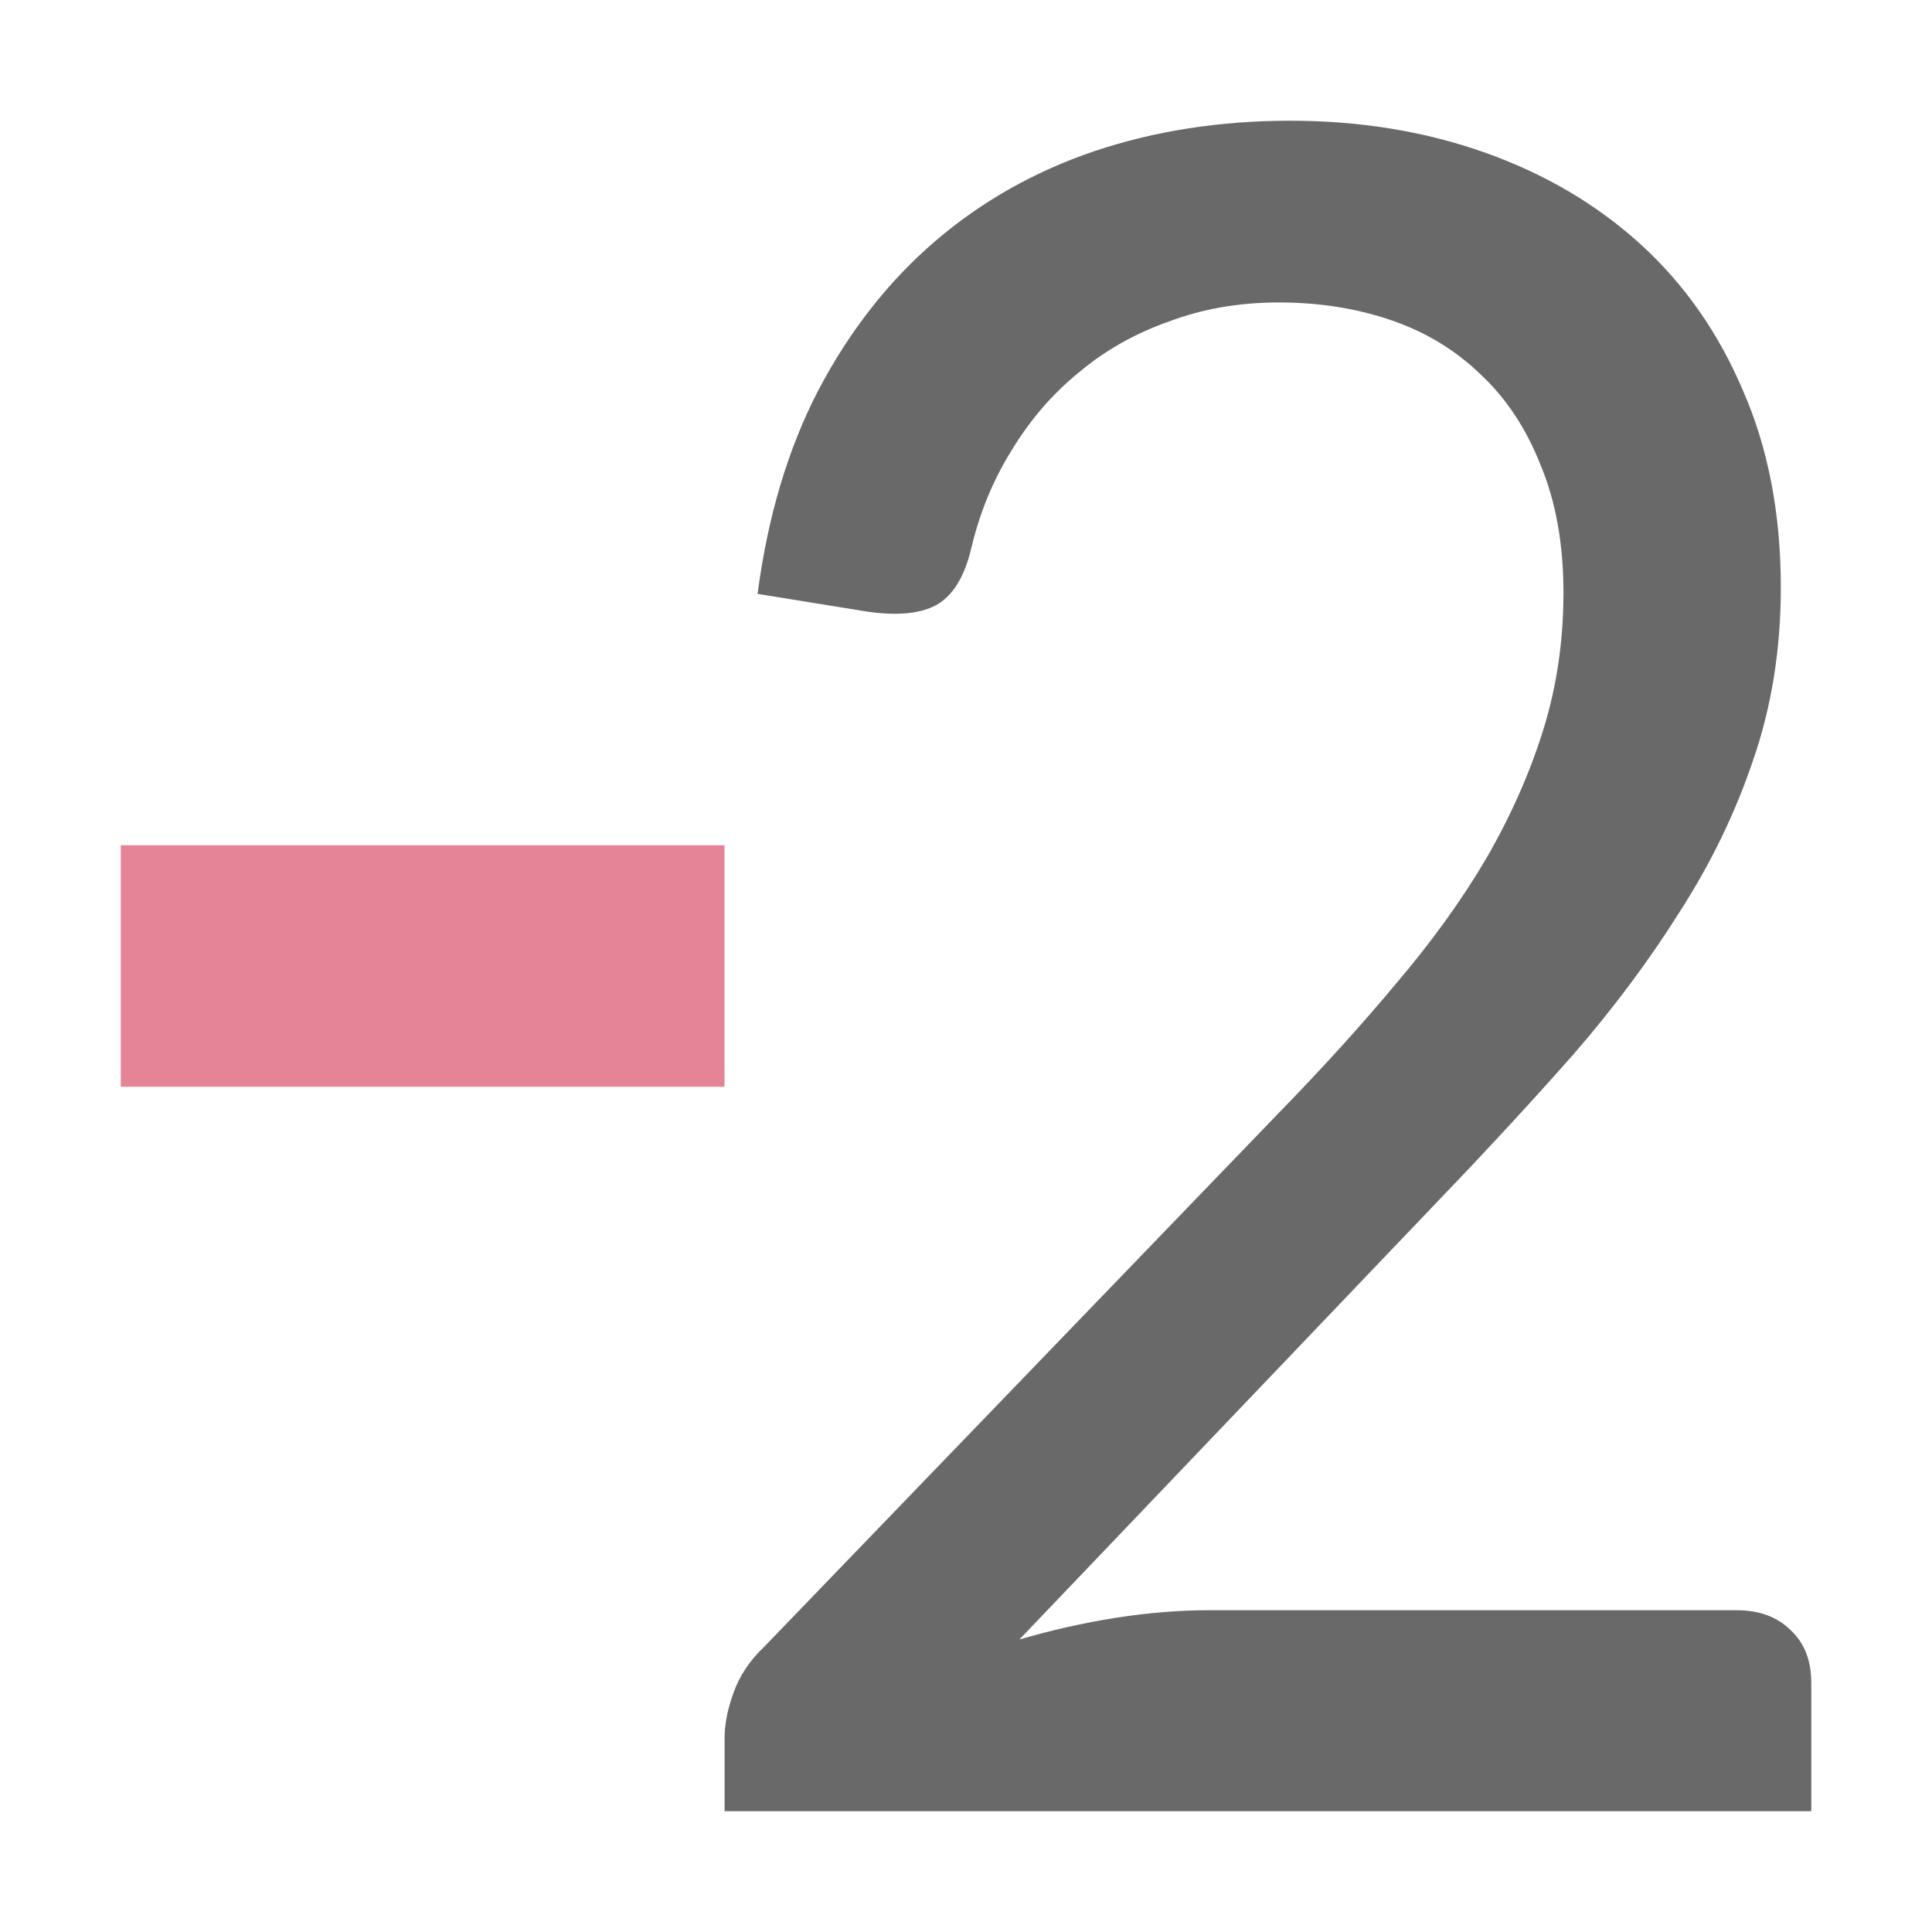
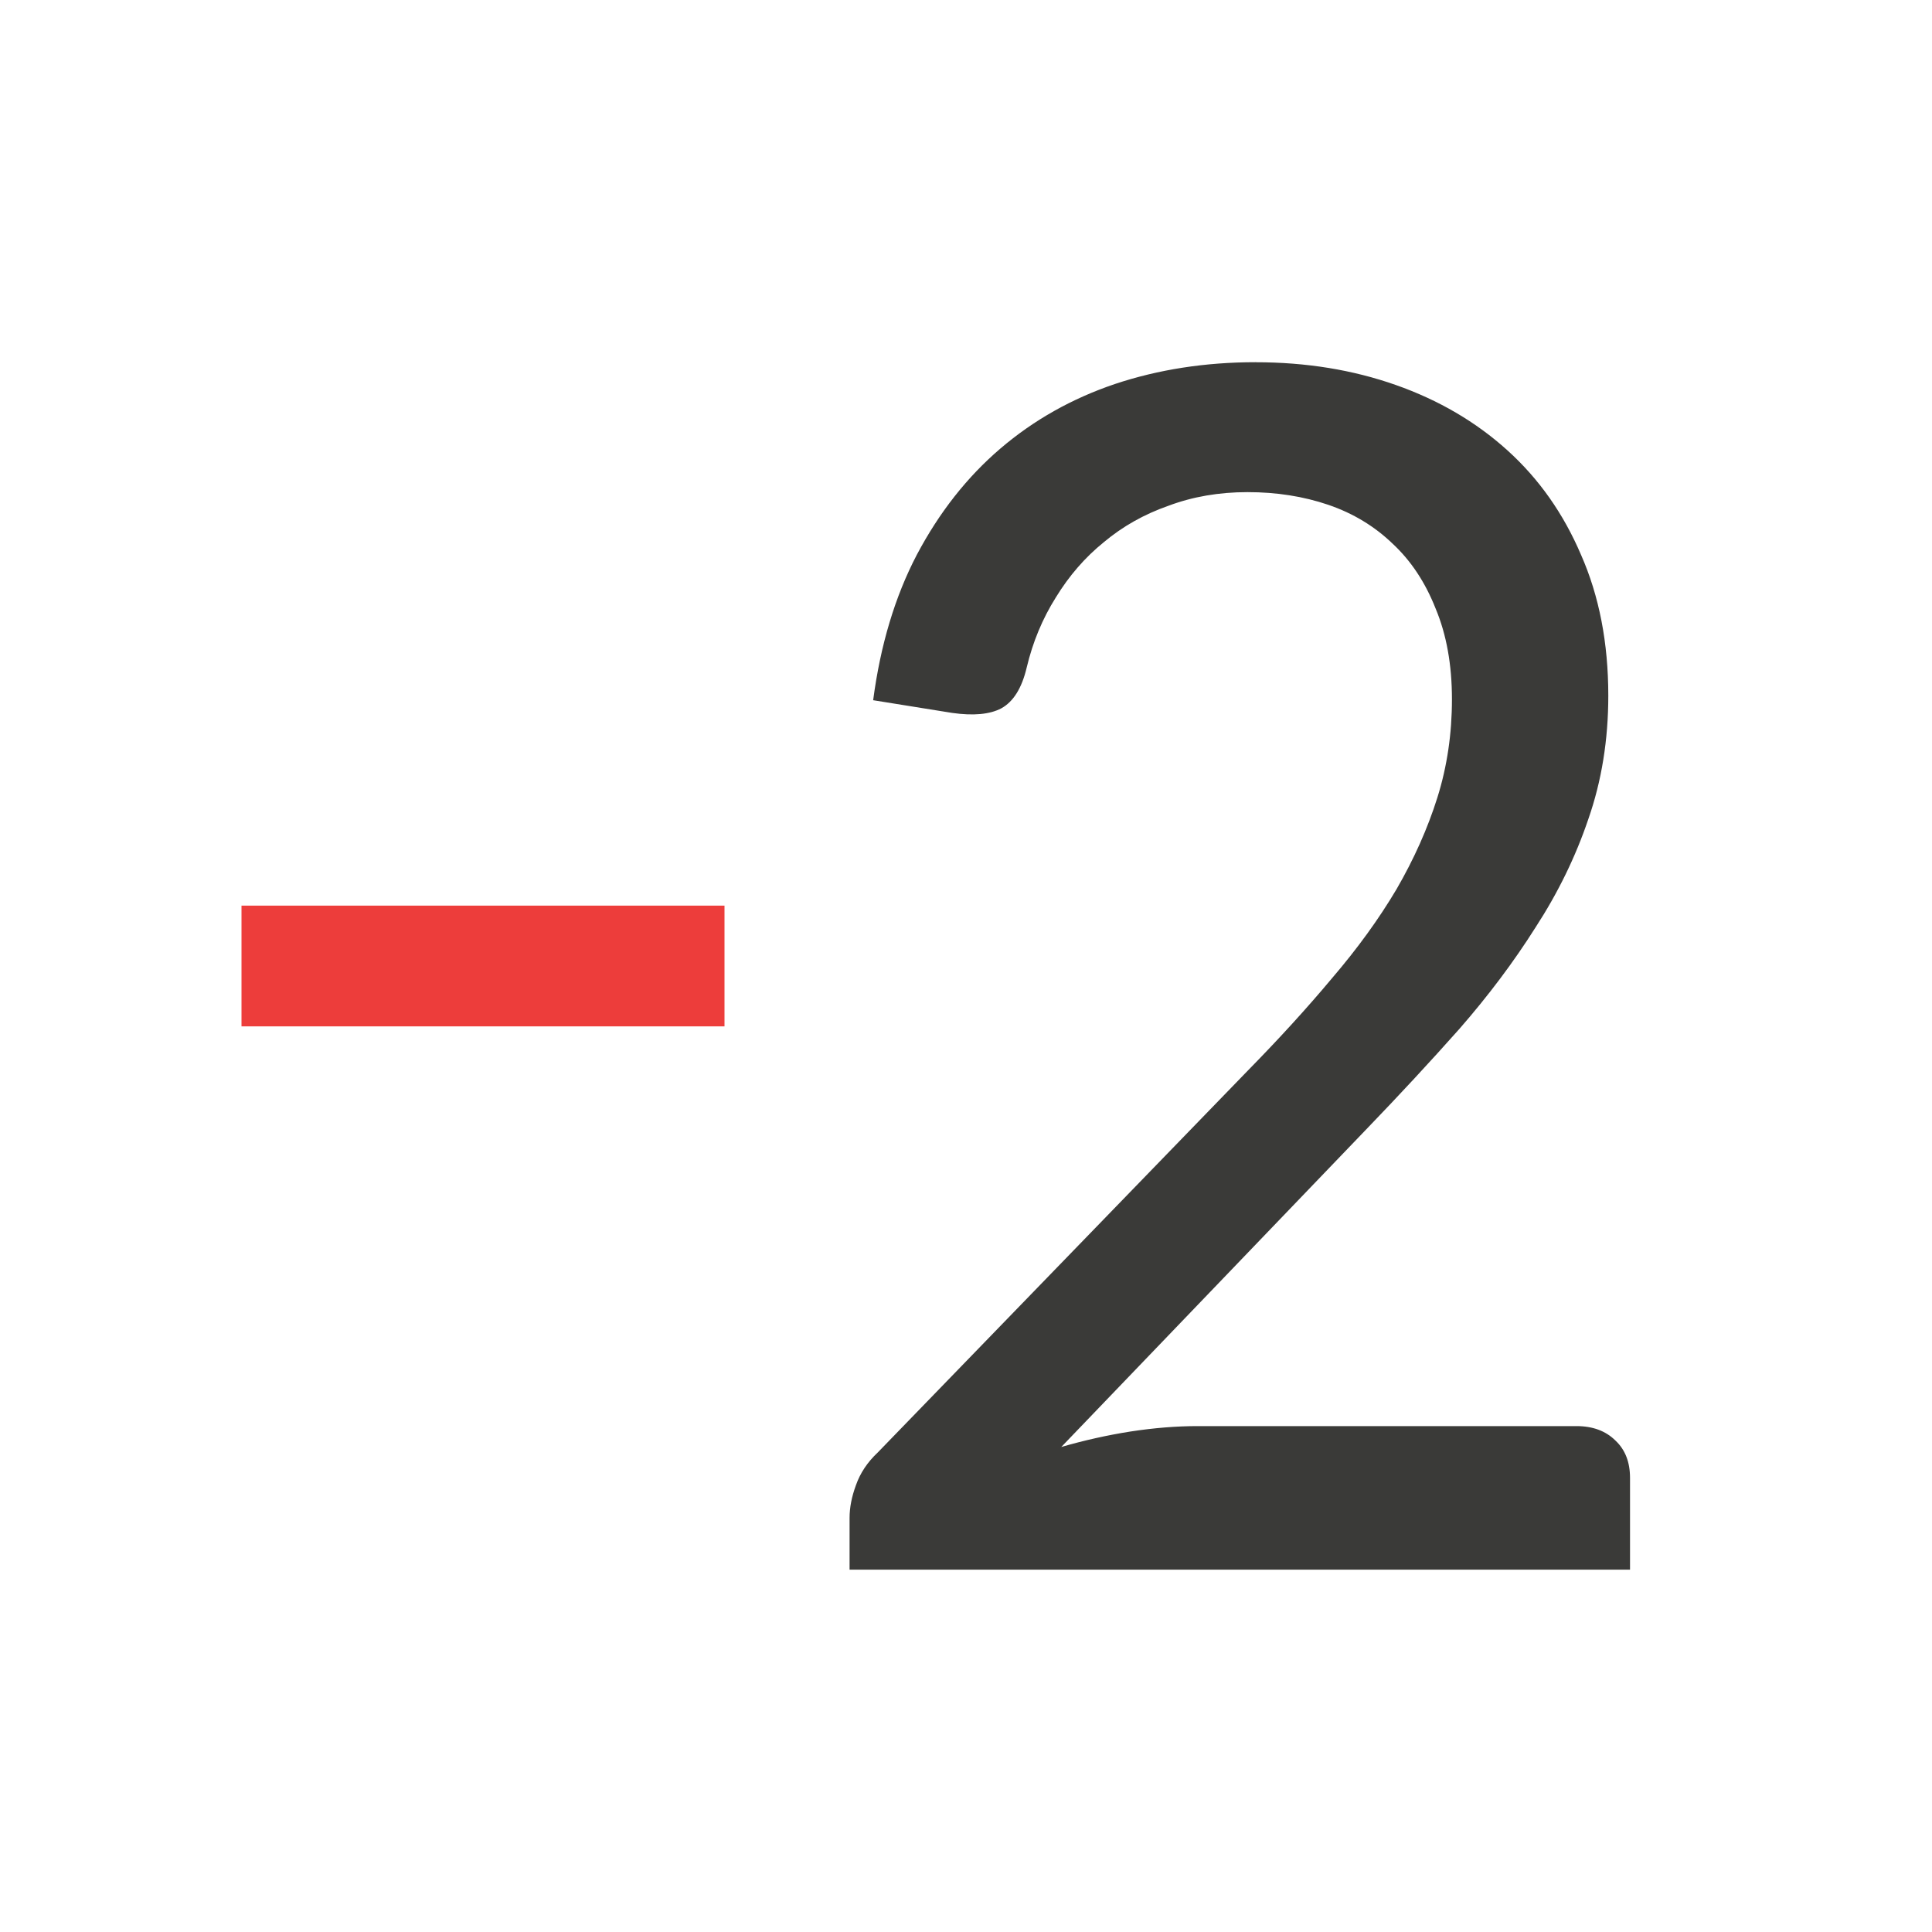
- <svg xmlns="http://www.w3.org/2000/svg" viewBox="0 0 16 16">
-   <path d="m1 7h5v2h-5z" fill="#e68497" />
-   <path d="m10.712.997q.872 0 1.618.263.746.263 1.292.756.546.494.851 1.208.315.714.315 1.628 0 .767-.231 1.429-.221.651-.609 1.25-.378.599-.882 1.177-.504.567-1.061 1.145l-3.54 3.688q.399-.116.798-.179.41-.063.777-.063h4.381q.284 0 .452.168.168.158.168.431v1.061h-9.024v-.599q0-.179.074-.378.074-.21.252-.378l4.276-4.412q.546-.557.977-1.072.441-.515.746-1.03.305-.525.473-1.061.168-.536.168-1.135 0-.599-.189-1.051-.179-.452-.494-.746-.315-.305-.746-.452-.431-.147-.935-.147-.494 0-.914.158-.42.147-.746.42-.326.263-.557.641-.231.368-.336.809-.084.357-.294.473-.2.105-.567.053l-.914-.147q.126-.956.504-1.681.389-.735.967-1.229.578-.494 1.324-.746.756-.252 1.628-.252z" fill="#696969" transform="scale(.9972939 1.002714)" />
+ <svg xmlns="http://www.w3.org/2000/svg" height="32" viewBox="0 0 32 32" width="32">
+   <path d="m4 15v2h8v-2z" fill="#ed3d3b" stroke-width="1.095" />
+   <path d="m5.527-2.957q1.621 0 3.008.488 1.387.488 2.402 1.406 1.016.918 1.582 2.246.586 1.328.586 3.027 0 1.426-.43 2.656-.41 1.211-1.133 2.324-.703 1.113-1.641 2.187-.938 1.055-1.973 2.129l-6.582 6.855q.742-.215 1.484-.332.762-.117 1.445-.117h8.145q.527 0 .84.312.312.293.312.801v1.973h-16.777v-1.113q0-.332.137-.703.137-.391.469-.703l7.949-8.203q1.016-1.035 1.816-1.992.82-.957 1.387-1.914.566-.977.879-1.973.312-.996.312-2.109 0-1.113-.352-1.953-.332-.84-.918-1.387-.586-.566-1.387-.84-.801-.273-1.738-.273-.918 0-1.699.293-.781.273-1.387.781-.605.488-1.035 1.191-.43.684-.625 1.504-.156.664-.547.879-.371.195-1.055.098l-1.699-.273q.234-1.777.938-3.125.723-1.367 1.797-2.285 1.074-.918 2.461-1.387 1.406-.469 3.027-.469z" fill="#3a3a38" transform="matrix(.7705041 0 0 .7705041 16.54101 8.278405)" />
</svg>
